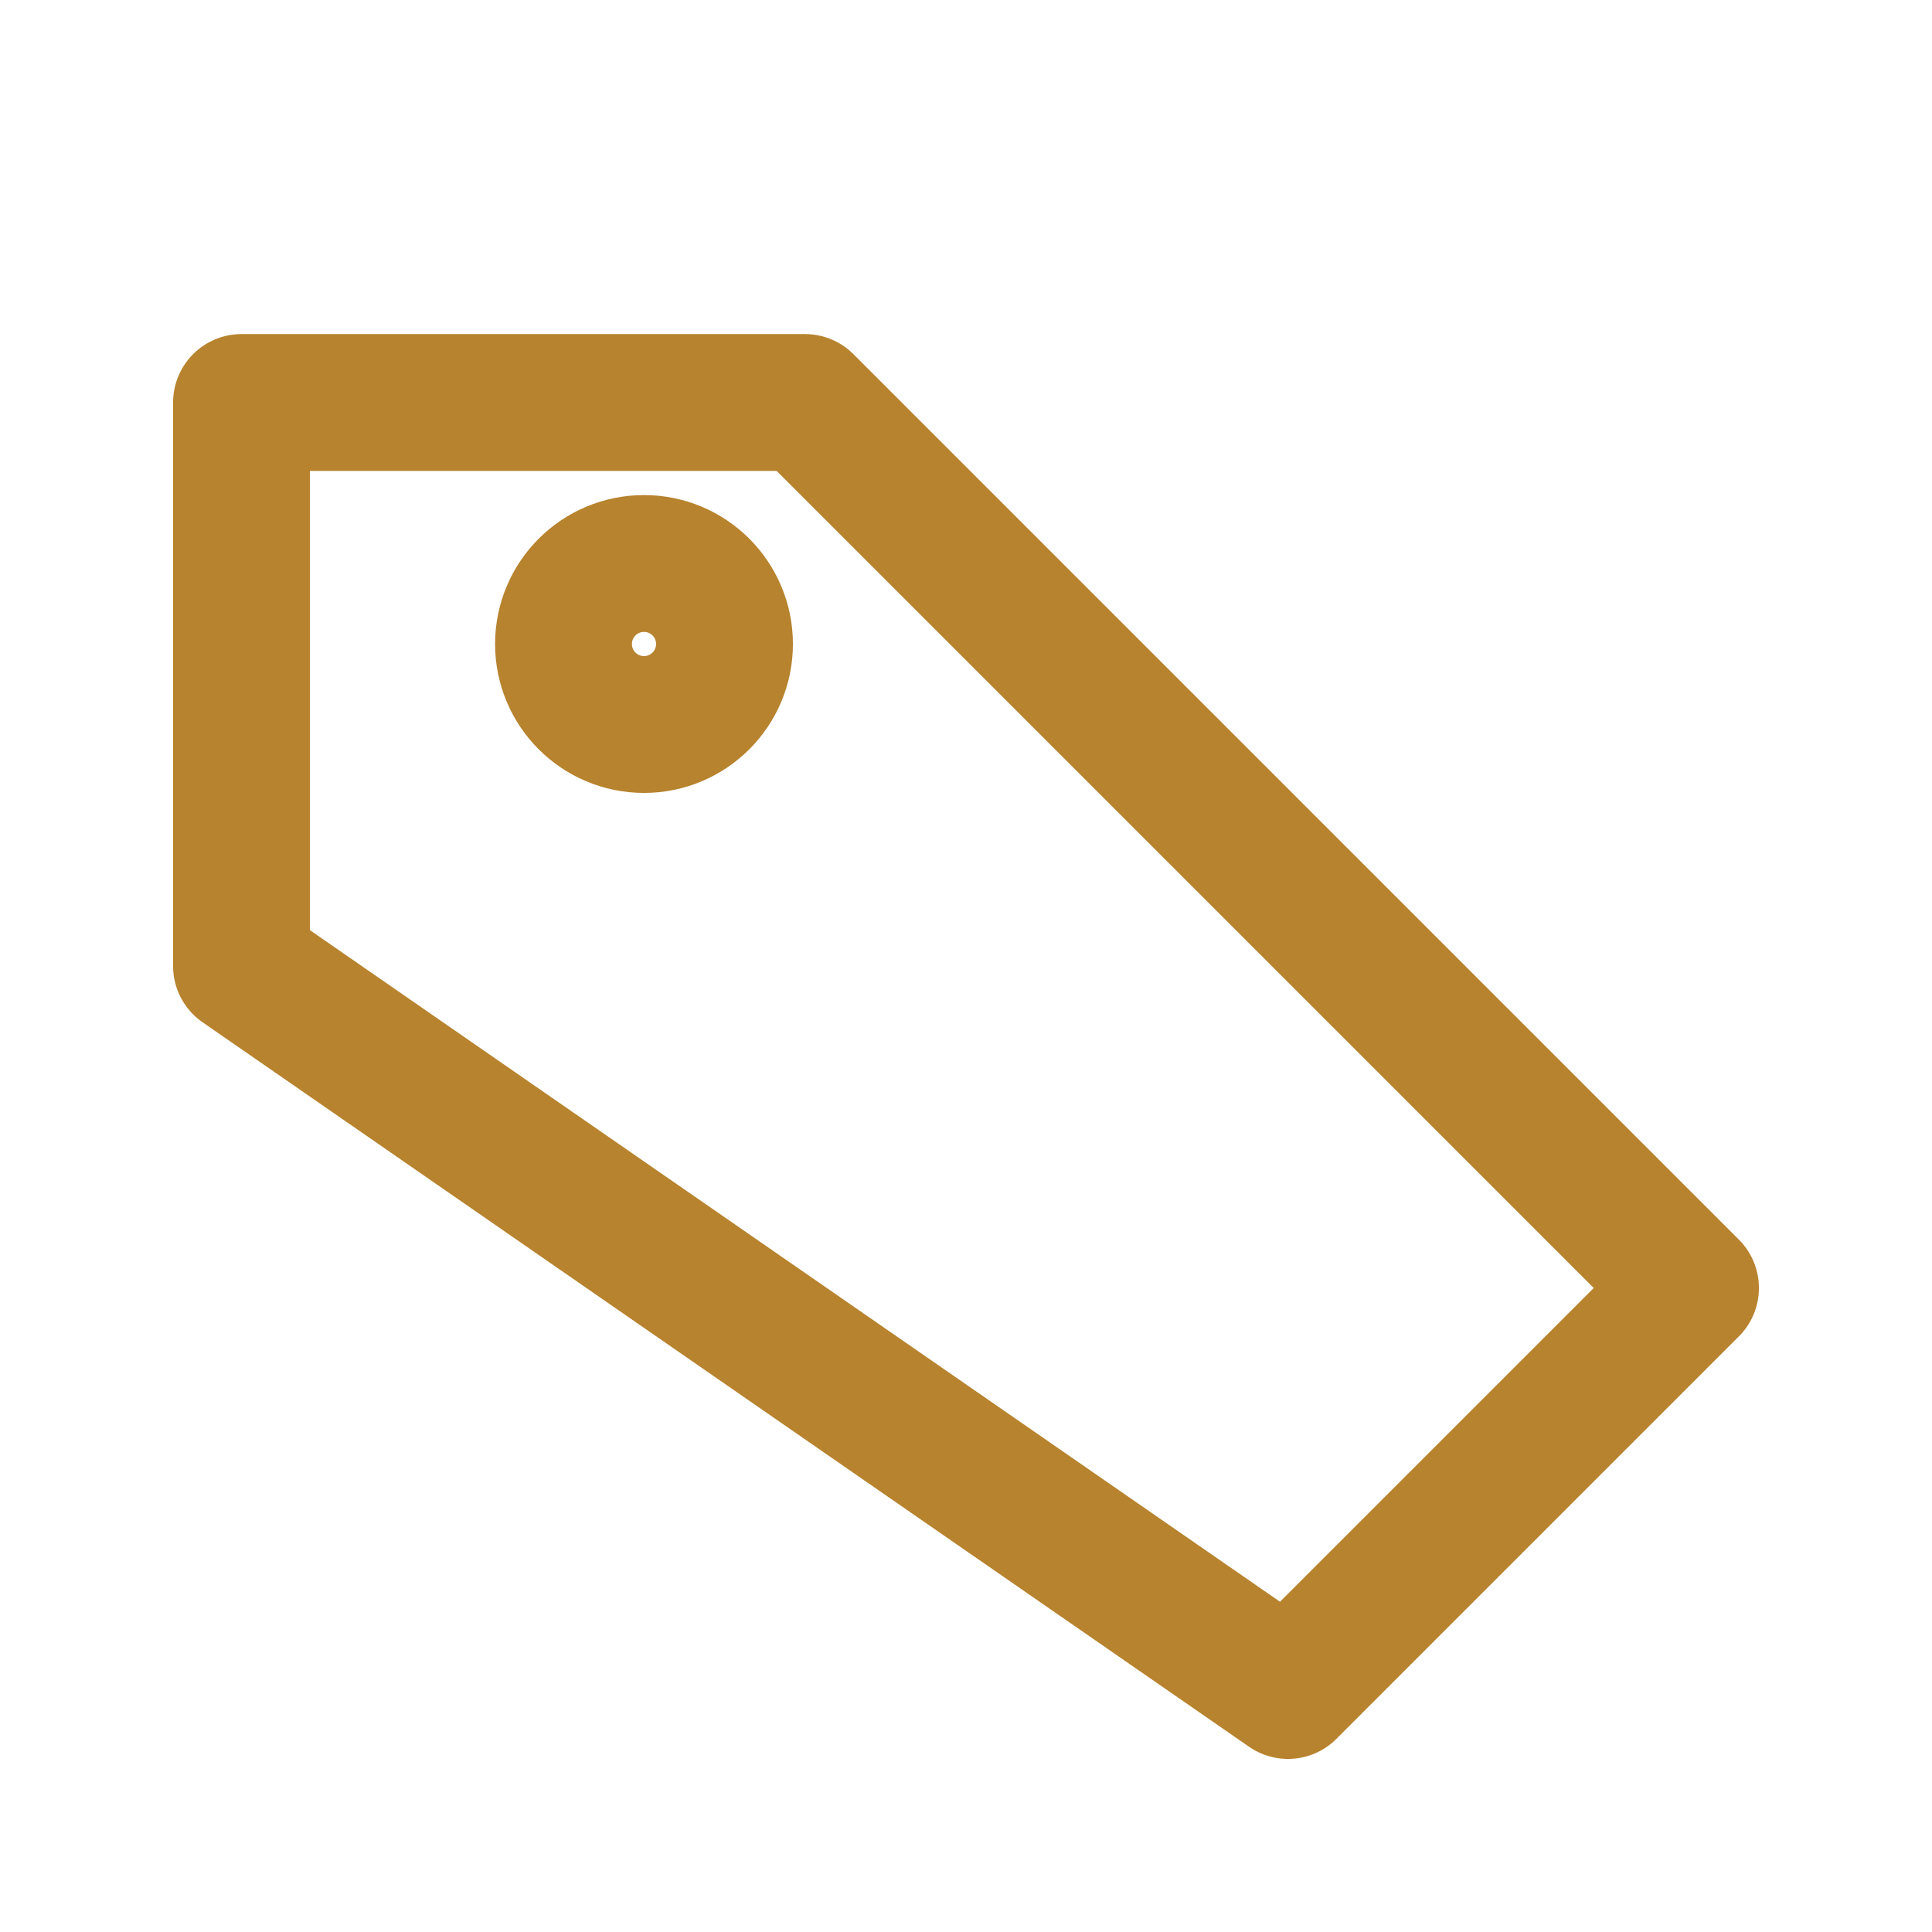
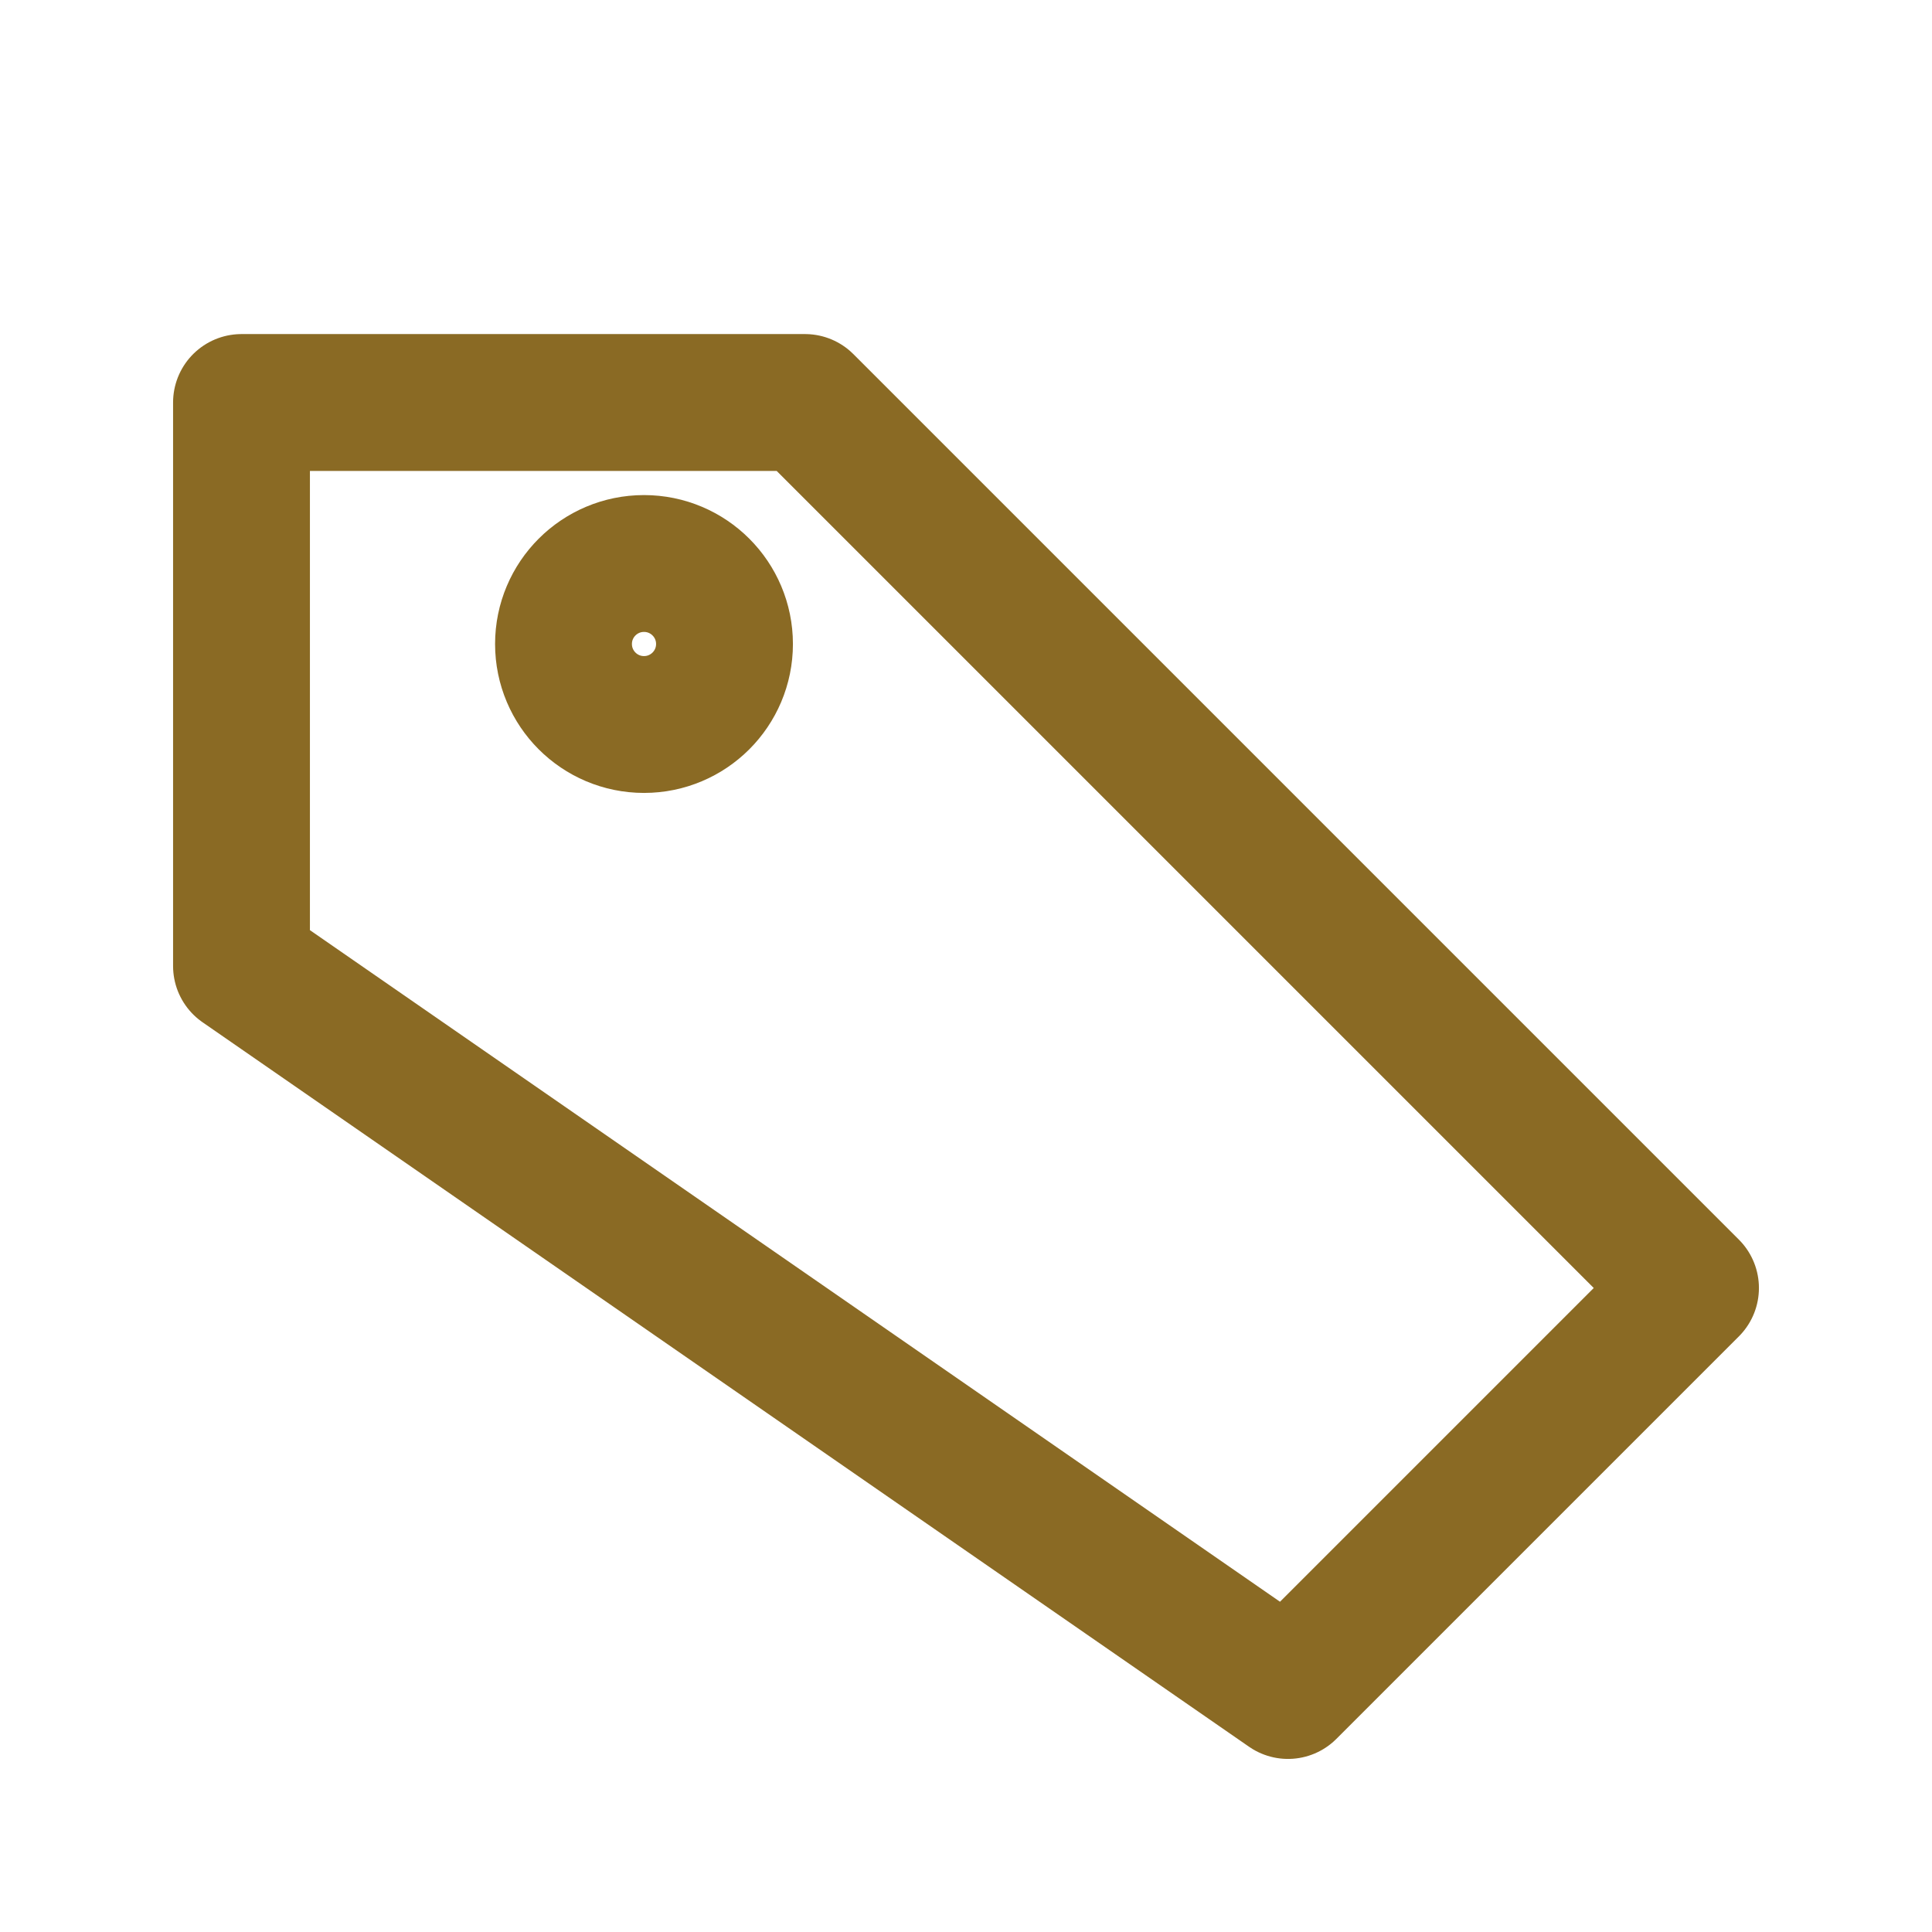
- <svg xmlns="http://www.w3.org/2000/svg" viewBox="0 0 24 24" fill="none" stroke="#B7832E" stroke-width="1.7" stroke-linecap="round" stroke-linejoin="round">
+ <svg xmlns="http://www.w3.org/2000/svg" viewBox="0 0 24 24" fill="none" stroke="#8a6a24" stroke-width="1.7" stroke-linecap="round" stroke-linejoin="round">
  <path d="M3 12V5h7l11 11-5 5L3 12Z" />
  <circle cx="8" cy="8" r="1" />
</svg>
